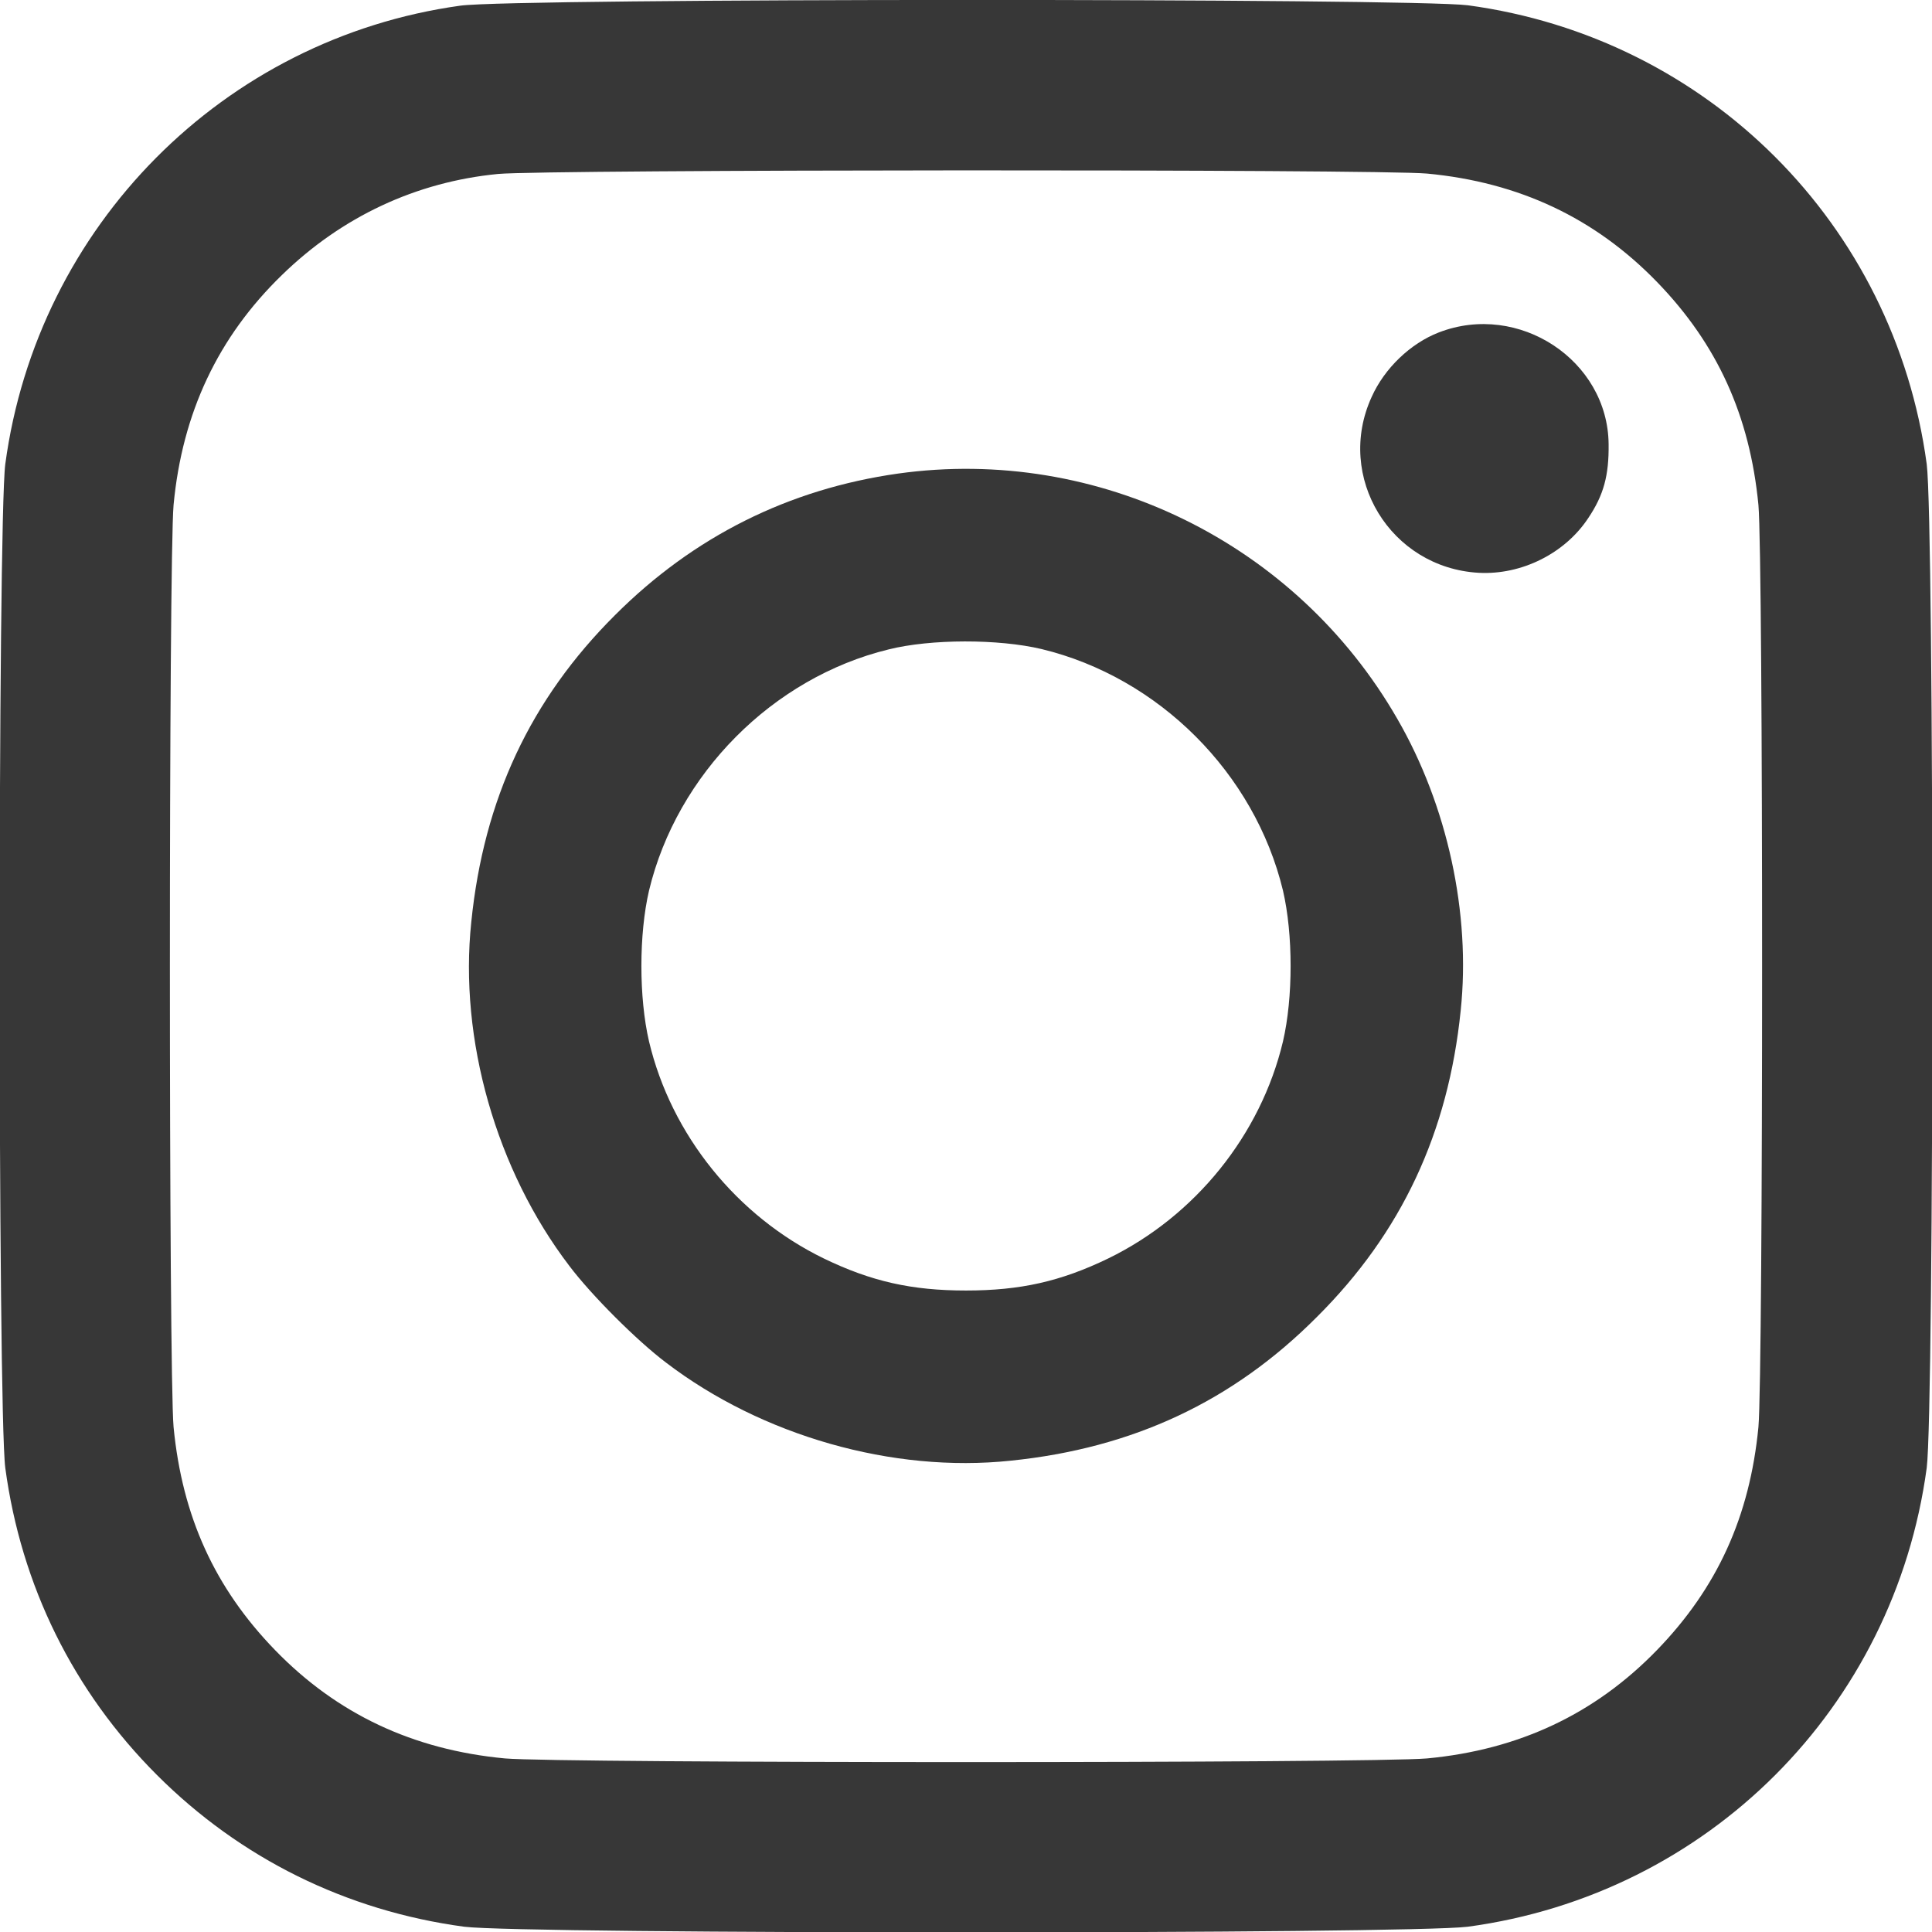
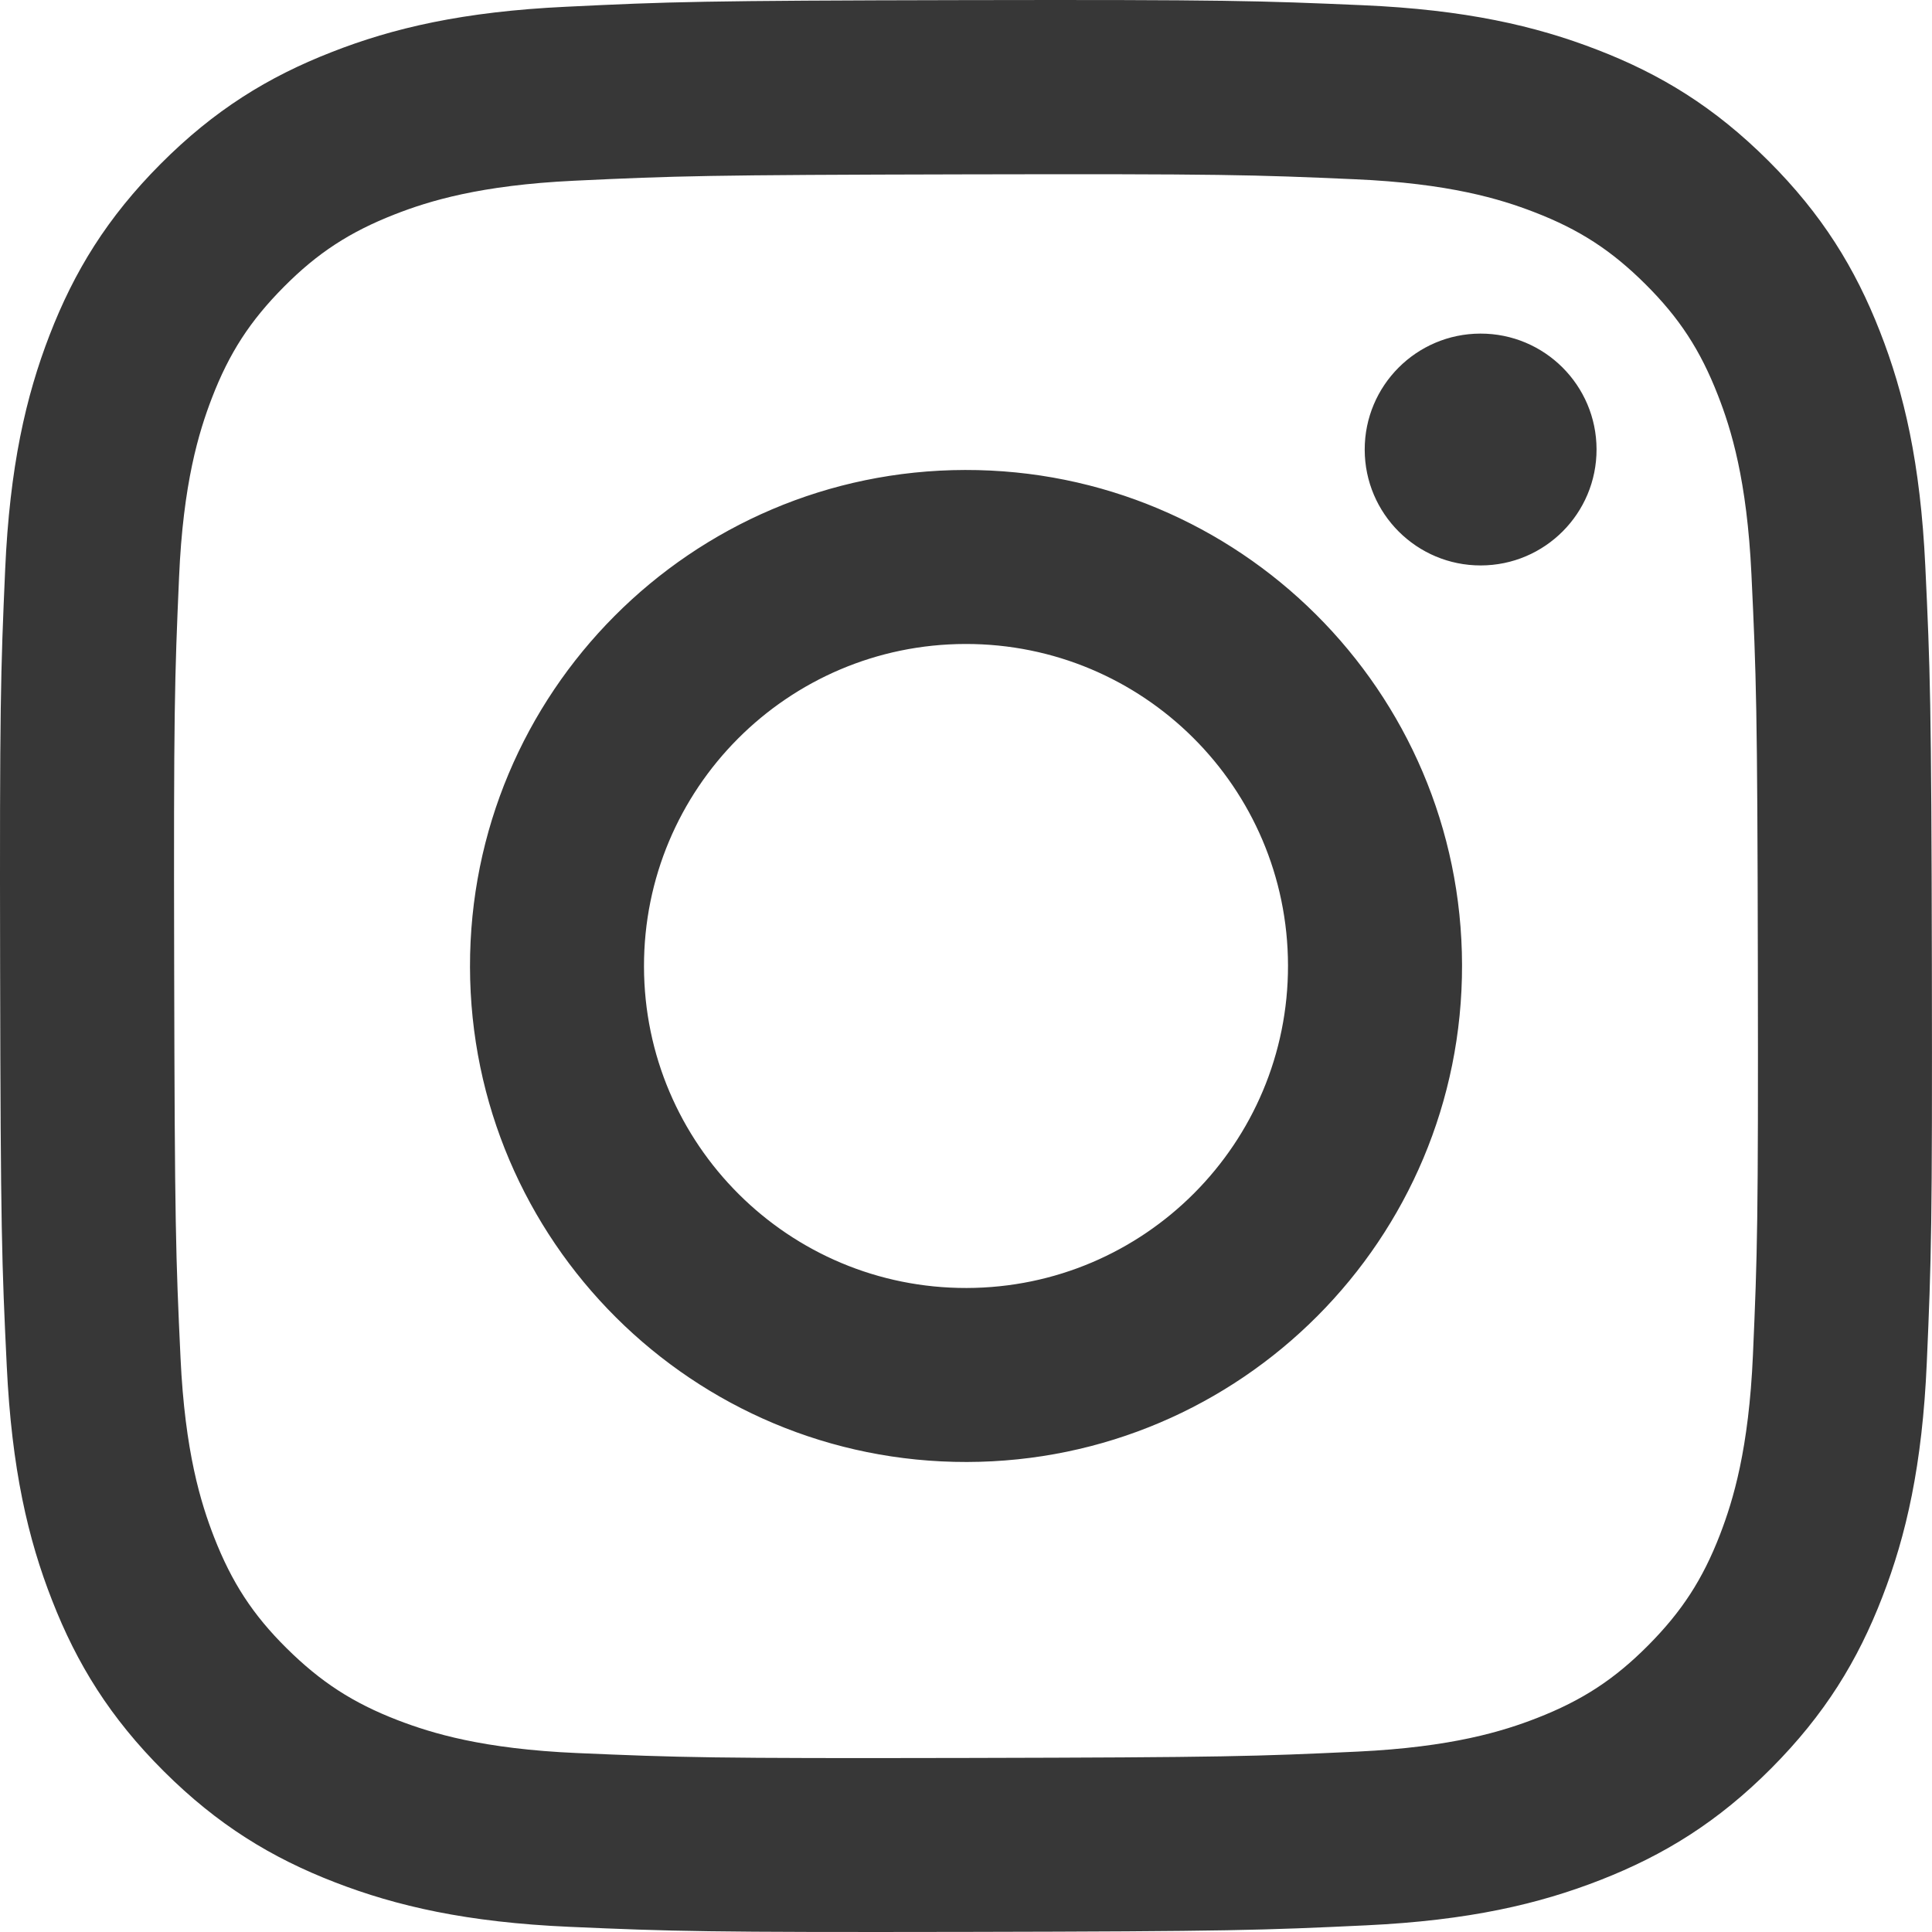
- <svg xmlns="http://www.w3.org/2000/svg" version="1.0" width="512pt" height="512pt" viewBox="0 0 512 512" preserveAspectRatio="xMidYMid meet">
-   <g transform="translate(0,512) scale(0.1,-0.1)" fill="#373737" stroke="none">
-     <path d="M1220 5105 c-628 -87 -1121 -584 -1206 -1215 -20 -155 -20 -2505 0 -2660 42 -312 180 -592 402 -814 221 -221 502 -360 814 -402 155 -20 2505 -20 2660 0 636 86 1130 580 1216 1216 20 155 20 2505 0 2660 -86 636 -580 1130 -1216 1216 -148 19 -2526 19 -2670 -1z m2562 -445 c244 -23 445 -118 609 -287 160 -165 246 -354 269 -591 13 -144 13 -2300 0 -2444 -23 -237 -109 -426 -269 -591 -164 -169 -365 -264 -609 -287 -144 -13 -2300 -13 -2444 0 -244 23 -445 118 -609 287 -160 165 -246 354 -269 591 -13 144 -13 2300 0 2444 23 244 118 445 287 609 159 155 356 247 573 268 127 12 2333 13 2462 1z" />
-     <path d="M3813 4239 c-75 -29 -144 -95 -178 -171 -97 -212 50 -453 284 -466 113 -6 228 51 290 145 41 61 55 113 54 196 -2 222 -238 378 -450 296z" />
-     <path d="M2380 3865 c-290 -41 -542 -167 -750 -375 -224 -223 -348 -488 -381 -813 -33 -311 66 -658 260 -912 58 -77 179 -198 256 -256 254 -194 601 -293 913 -260 324 33 589 157 812 381 224 223 348 488 381 812 27 257 -35 543 -168 773 -268 466 -793 724 -1323 650z m380 -465 c311 -75 565 -329 640 -640 27 -116 27 -284 0 -400 -59 -248 -233 -463 -463 -575 -126 -61 -233 -85 -377 -85 -144 0 -251 24 -377 85 -230 112 -404 327 -463 575 -27 116 -27 284 0 400 74 308 327 564 635 639 112 28 291 28 405 1z" />
-   </g>
+ <svg xmlns="http://www.w3.org/2000/svg" id="Layer_1" data-name="Layer 1" viewBox="0 0 1000 1000">
+   <path fill="#373737" d="M295.42,6c-53.2,2.51-89.53,11-121.29,23.48-32.87,12.81-60.73,30-88.45,57.82S40.89,143,28.17,175.92c-12.31,31.83-20.65,68.19-23,121.42S2.3,367.68,2.56,503.46,3.42,656.26,6,709.6c2.54,53.19,11,89.51,23.48,121.28,12.83,32.87,30,60.72,57.83,88.45S143,964.09,176,976.83c31.8,12.29,68.17,20.67,121.39,23s70.35,2.87,206.09,2.61,152.83-.86,206.16-3.39S799.1,988,830.88,975.58c32.87-12.86,60.74-30,88.45-57.84S964.1,862,976.81,829.06c12.32-31.8,20.69-68.17,23-121.35,2.33-53.37,2.88-70.41,2.62-206.17s-.87-152.78-3.4-206.1-11-89.53-23.47-121.32c-12.85-32.87-30-60.7-57.82-88.45S862,40.87,829.07,28.19c-31.82-12.31-68.17-20.7-121.39-23S637.33,2.3,501.54,2.56,348.75,3.4,295.42,6m5.84,903.88c-48.75-2.12-75.22-10.22-92.86-17-23.36-9-40-19.88-57.58-37.29s-28.38-34.11-37.5-57.42c-6.85-17.64-15.1-44.08-17.38-92.83-2.48-52.69-3-68.51-3.29-202s.22-149.29,2.53-202c2.08-48.71,10.23-75.21,17-92.84,9-23.39,19.84-40,37.29-57.57s34.1-28.39,57.43-37.51c17.62-6.88,44.06-15.06,92.79-17.38,52.73-2.5,68.53-3,202-3.29s149.31.21,202.06,2.53c48.71,2.12,75.22,10.19,92.83,17,23.37,9,40,19.81,57.57,37.29s28.4,34.07,37.52,57.45c6.89,17.57,15.07,44,17.37,92.76,2.51,52.73,3.08,68.54,3.32,202s-.23,149.31-2.54,202c-2.13,48.75-10.21,75.23-17,92.89-9,23.35-19.85,40-37.31,57.56s-34.09,28.38-57.43,37.5c-17.6,6.87-44.07,15.07-92.76,17.39-52.73,2.48-68.53,3-202.05,3.29s-149.27-.25-202-2.53m407.6-674.61a60,60,0,1,0,59.88-60.1,60,60,0,0,0-59.88,60.1M245.77,503c.28,141.8,115.44,256.49,257.21,256.22S759.52,643.8,759.25,502,643.79,245.48,502,245.76,245.5,361.22,245.77,503m90.06-.18a166.67,166.67,0,1,1,167,166.34,166.65,166.65,0,0,1-167-166.34" transform="translate(-2.5 -2.5)" />
</svg>
